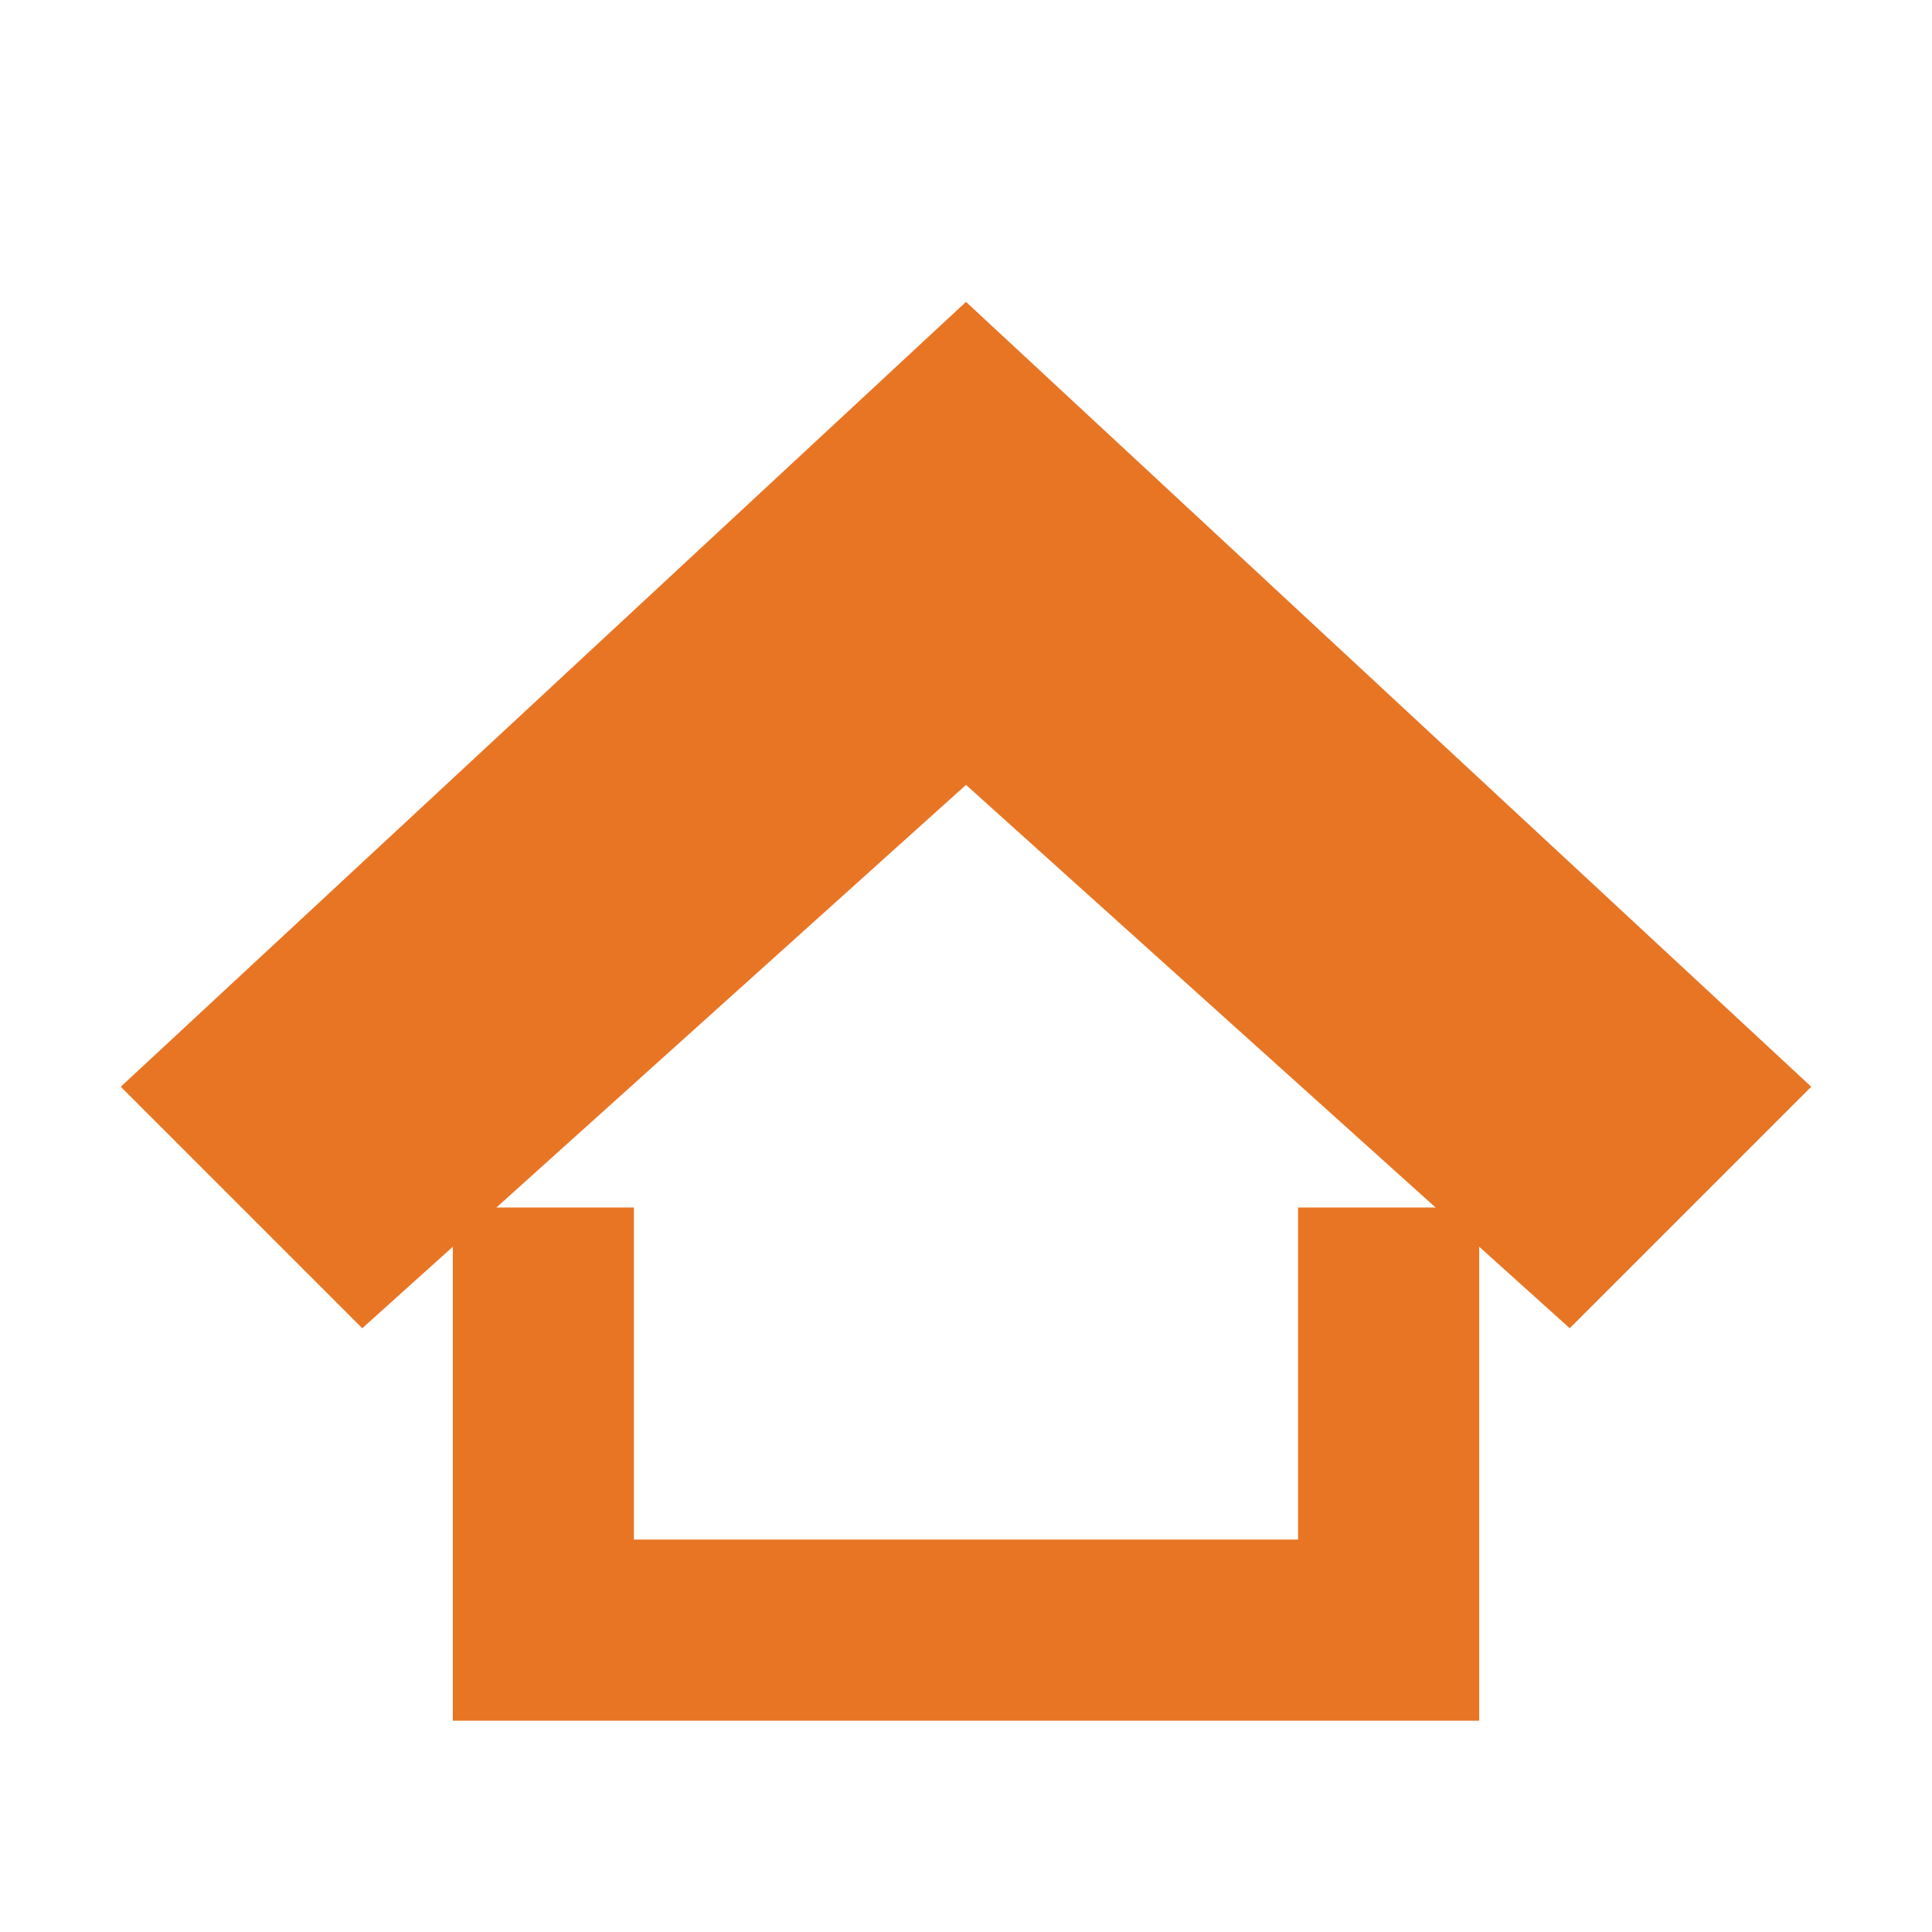
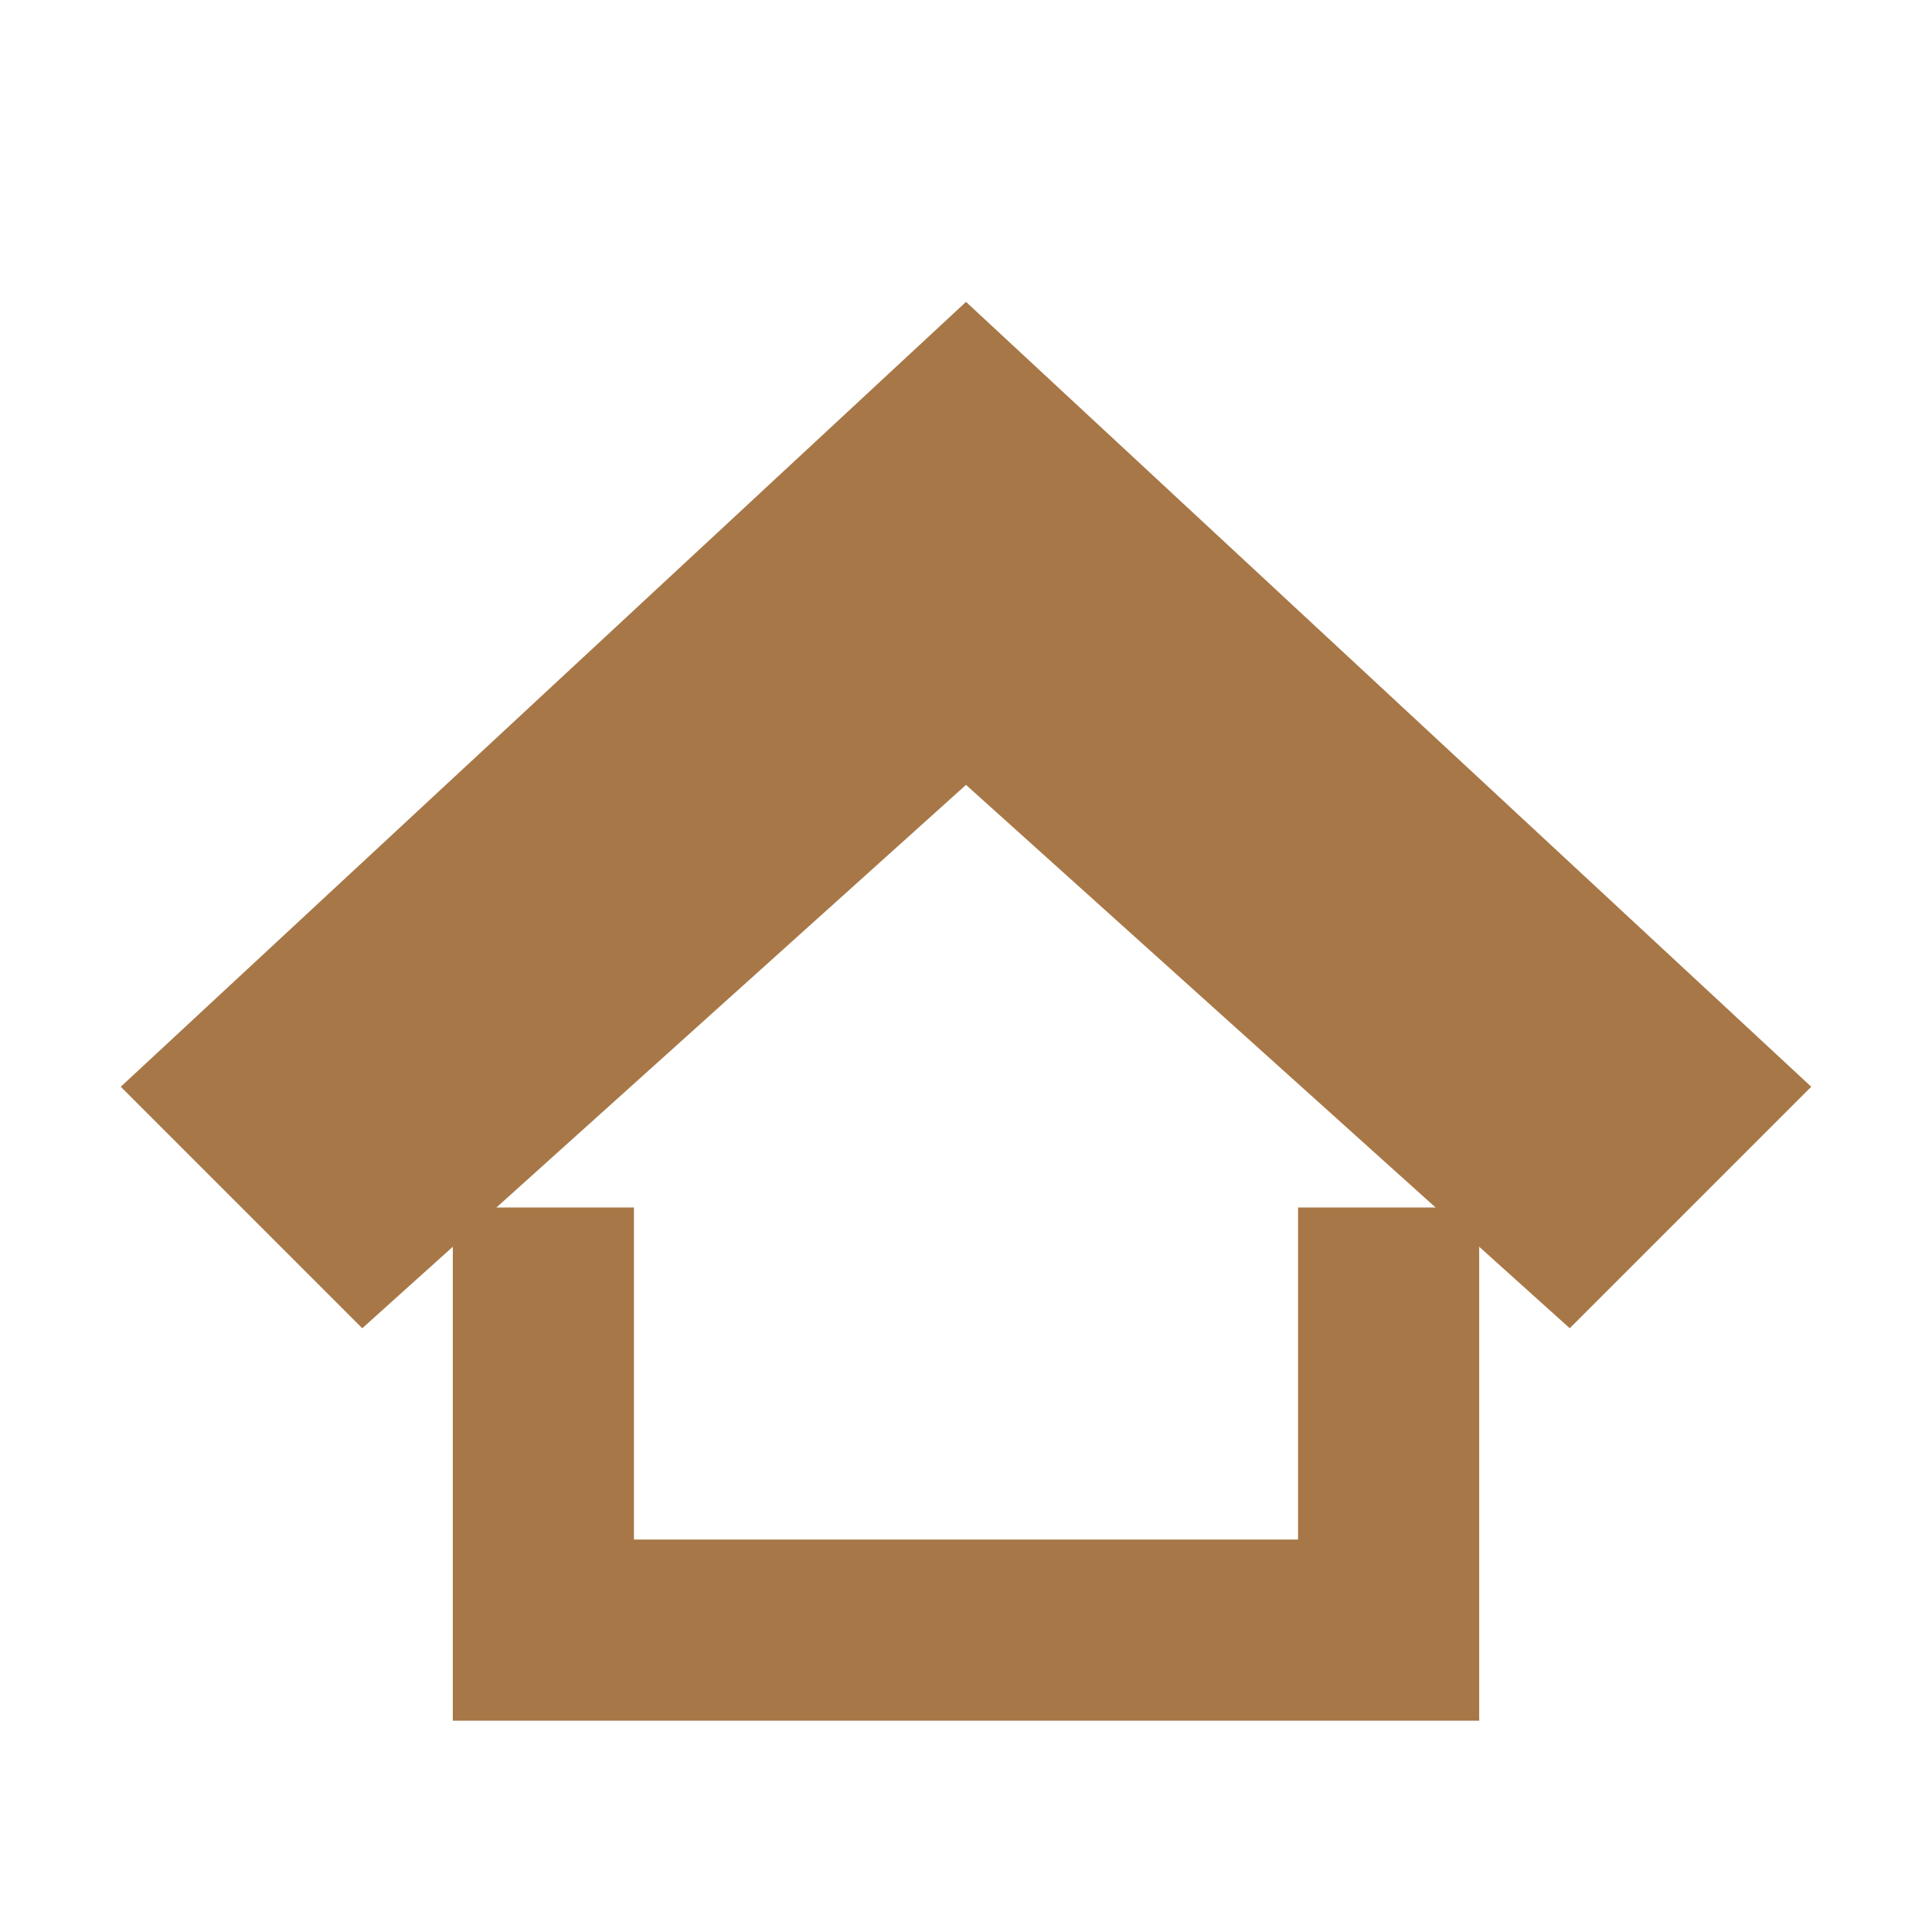
<svg xmlns="http://www.w3.org/2000/svg" viewBox="0 0 32 32">
-   <path d="M2 18L16 5l14 13-4 4-10-9-10 9-4-4z" fill="#e87524" />
-   <path d="M9 20v7h14v-7" fill="none" stroke="#e87524" stroke-width="3" />
+   <path d="M2 18L16 5l14 13-4 4-10-9-10 9-4-4z" fill="#A77747" />
+   <path d="M9 20v7h14v-7" fill="none" stroke="#A77747" stroke-width="3" />
</svg>
